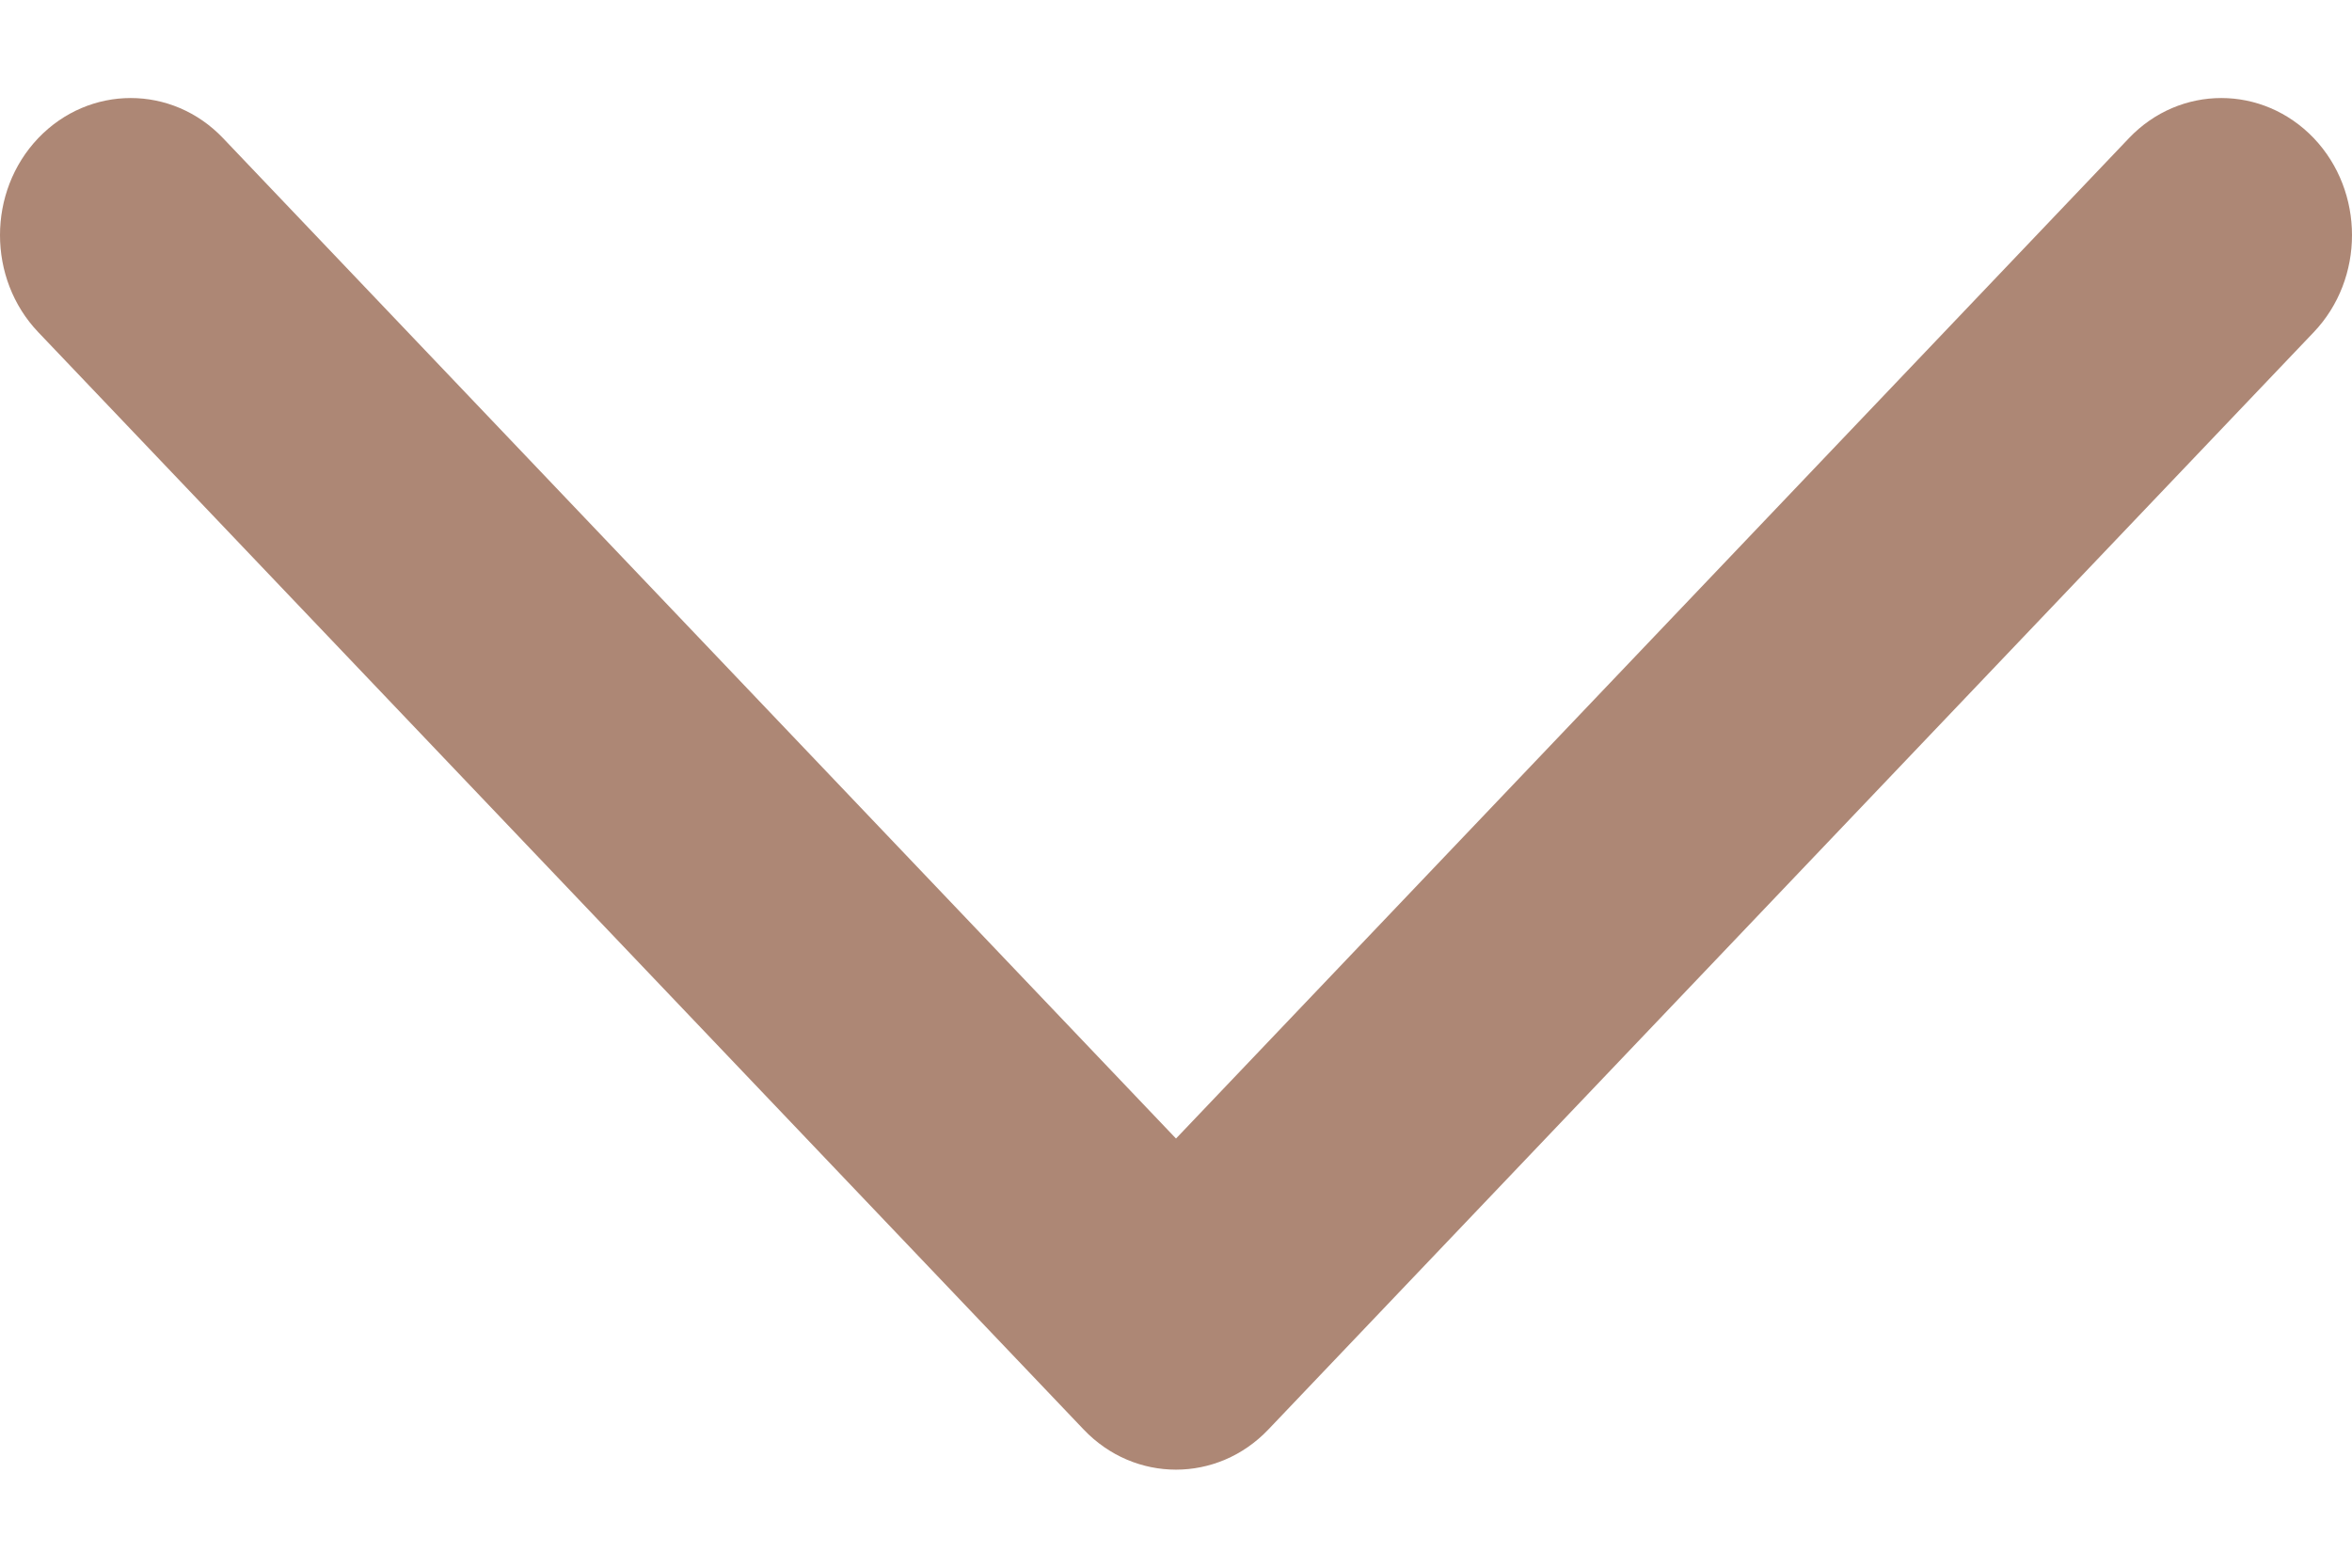
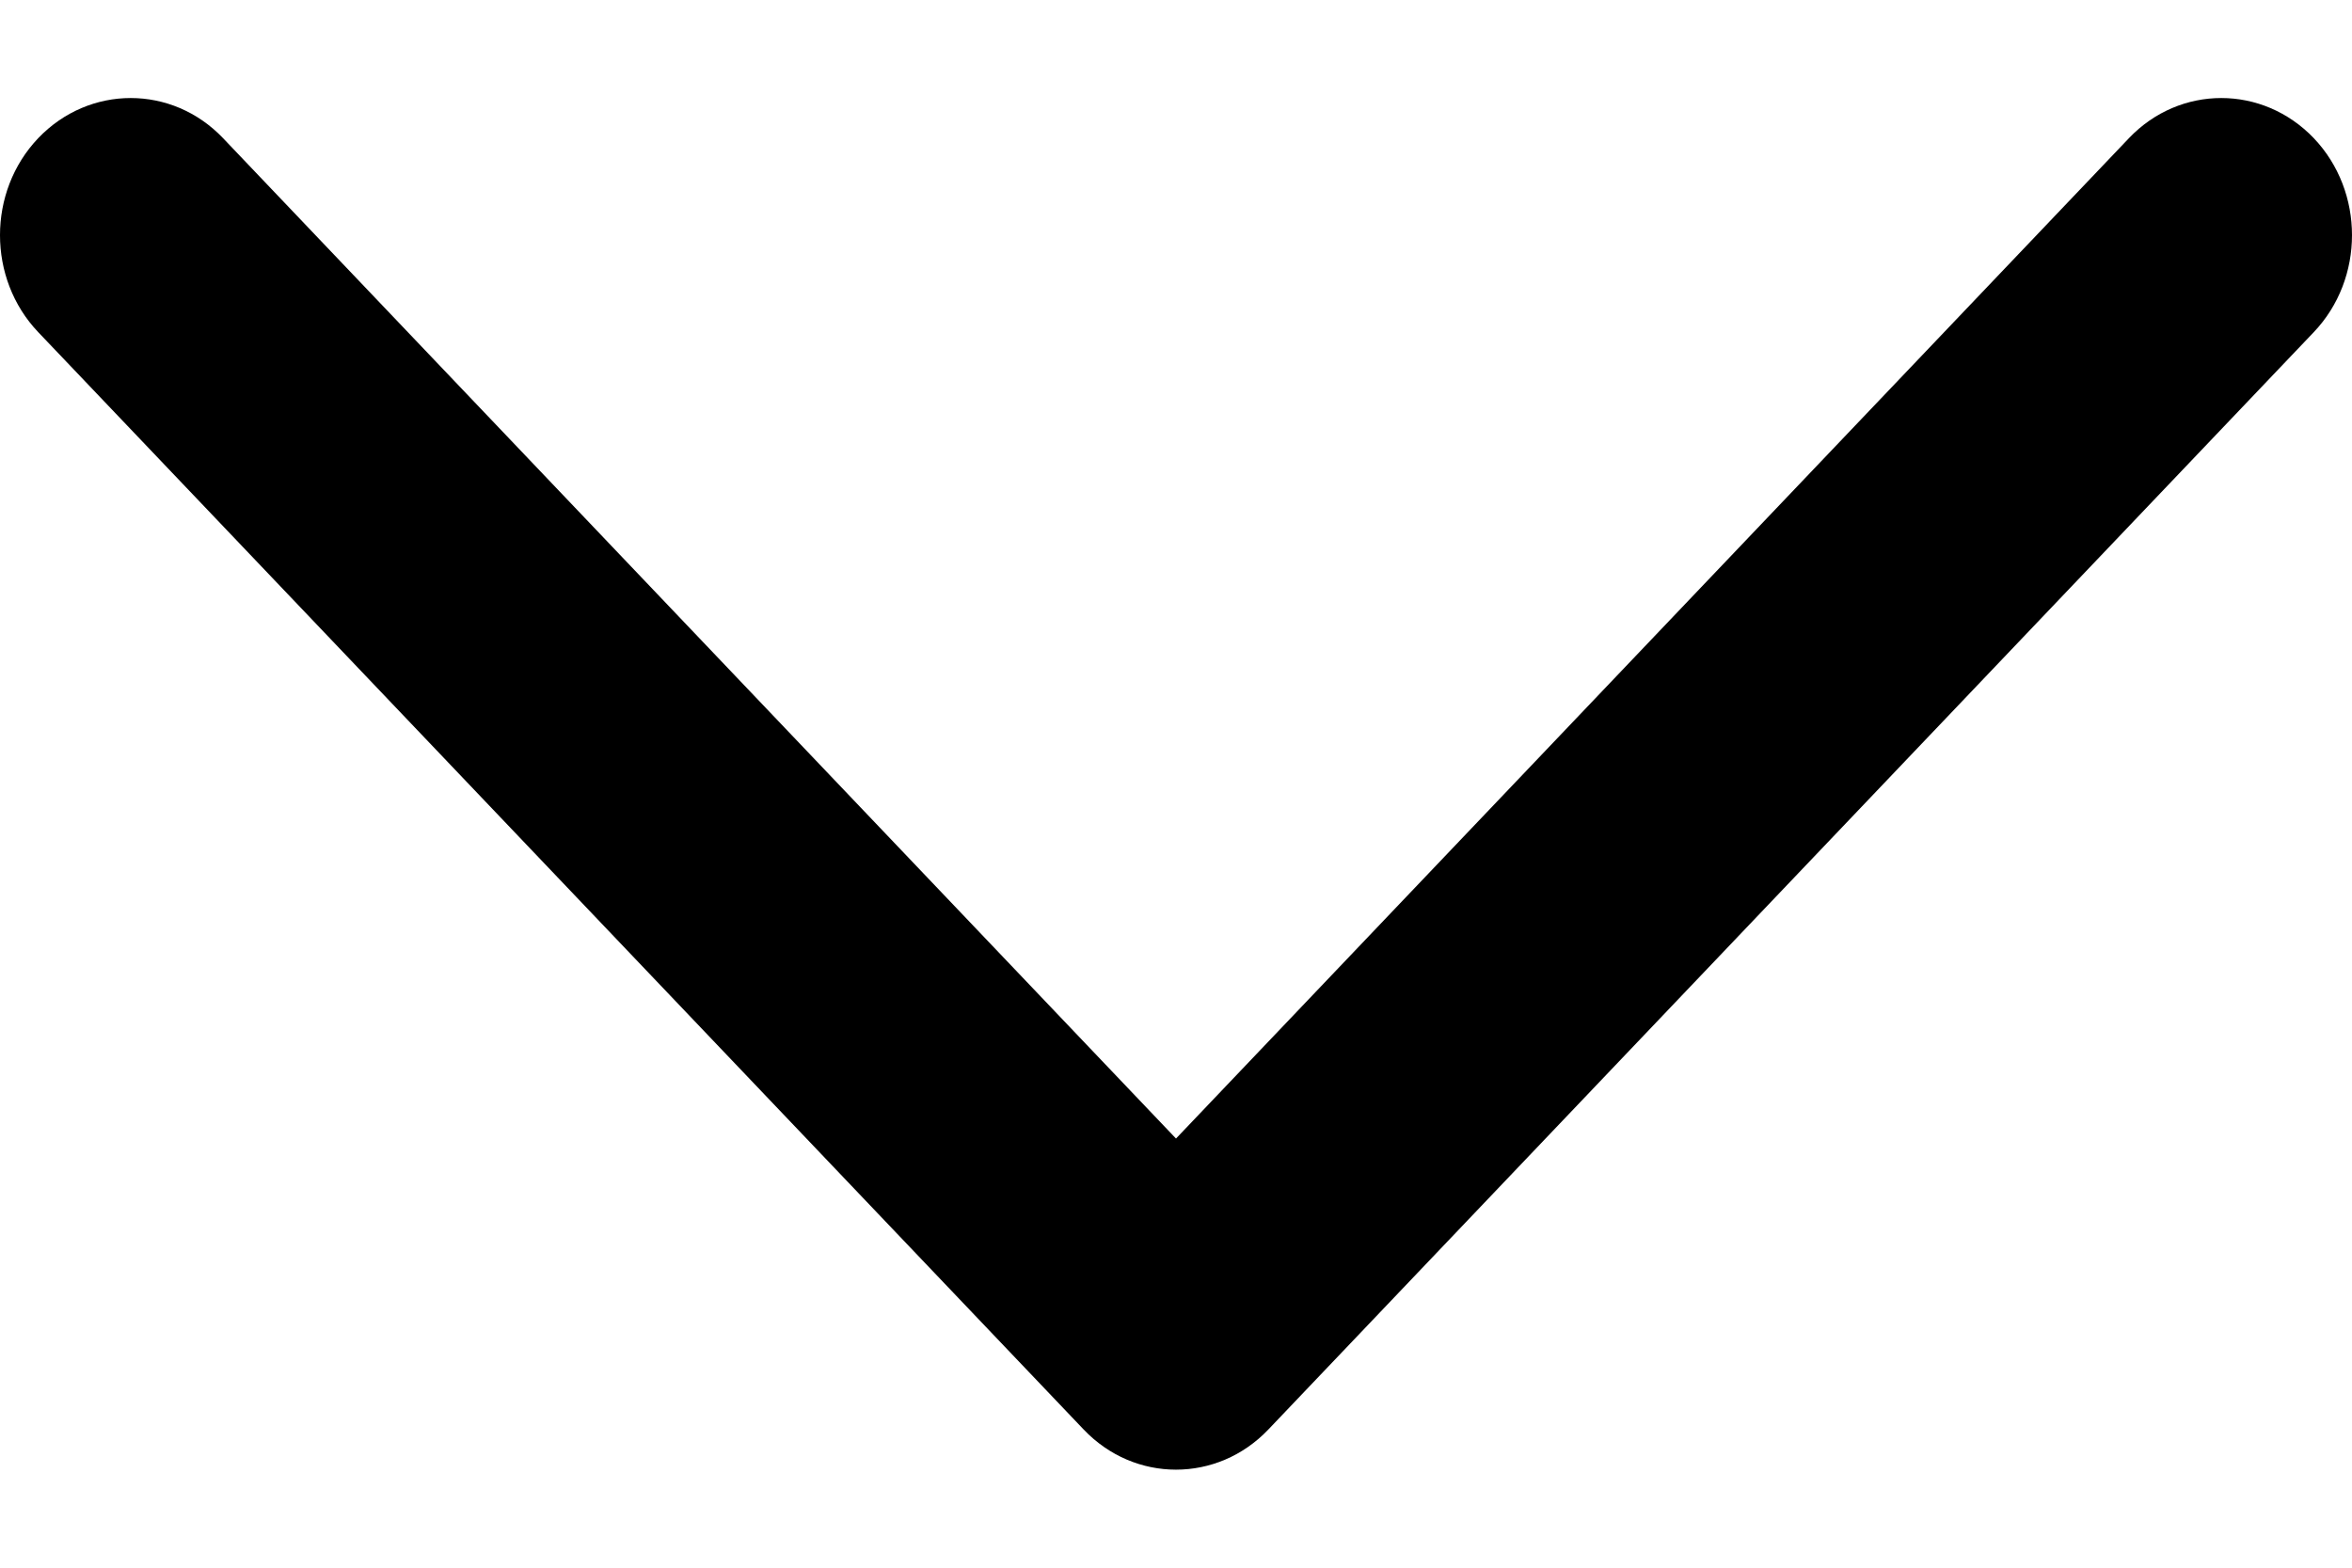
<svg xmlns="http://www.w3.org/2000/svg" width="12" height="8" viewBox="0 0 12 8" fill="none">
-   <path fill-rule="evenodd" clip-rule="evenodd" d="M0.195 0.705C0.456 0.432 0.878 0.432 1.138 0.705L6 5.81L10.862 0.705C11.122 0.432 11.544 0.432 11.805 0.705C12.065 0.978 12.065 1.422 11.805 1.695L6.471 7.295C6.211 7.568 5.789 7.568 5.529 7.295L0.195 1.695C-0.065 1.422 -0.065 0.978 0.195 0.705Z" fill="#AD8775" />
+   <path fill-rule="evenodd" clip-rule="evenodd" d="M0.195 0.705C0.456 0.432 0.878 0.432 1.138 0.705L6 5.81L10.862 0.705C11.122 0.432 11.544 0.432 11.805 0.705C12.065 0.978 12.065 1.422 11.805 1.695L6.471 7.295C6.211 7.568 5.789 7.568 5.529 7.295L0.195 1.695C-0.065 1.422 -0.065 0.978 0.195 0.705Z" fill="currentColor" />
</svg>
